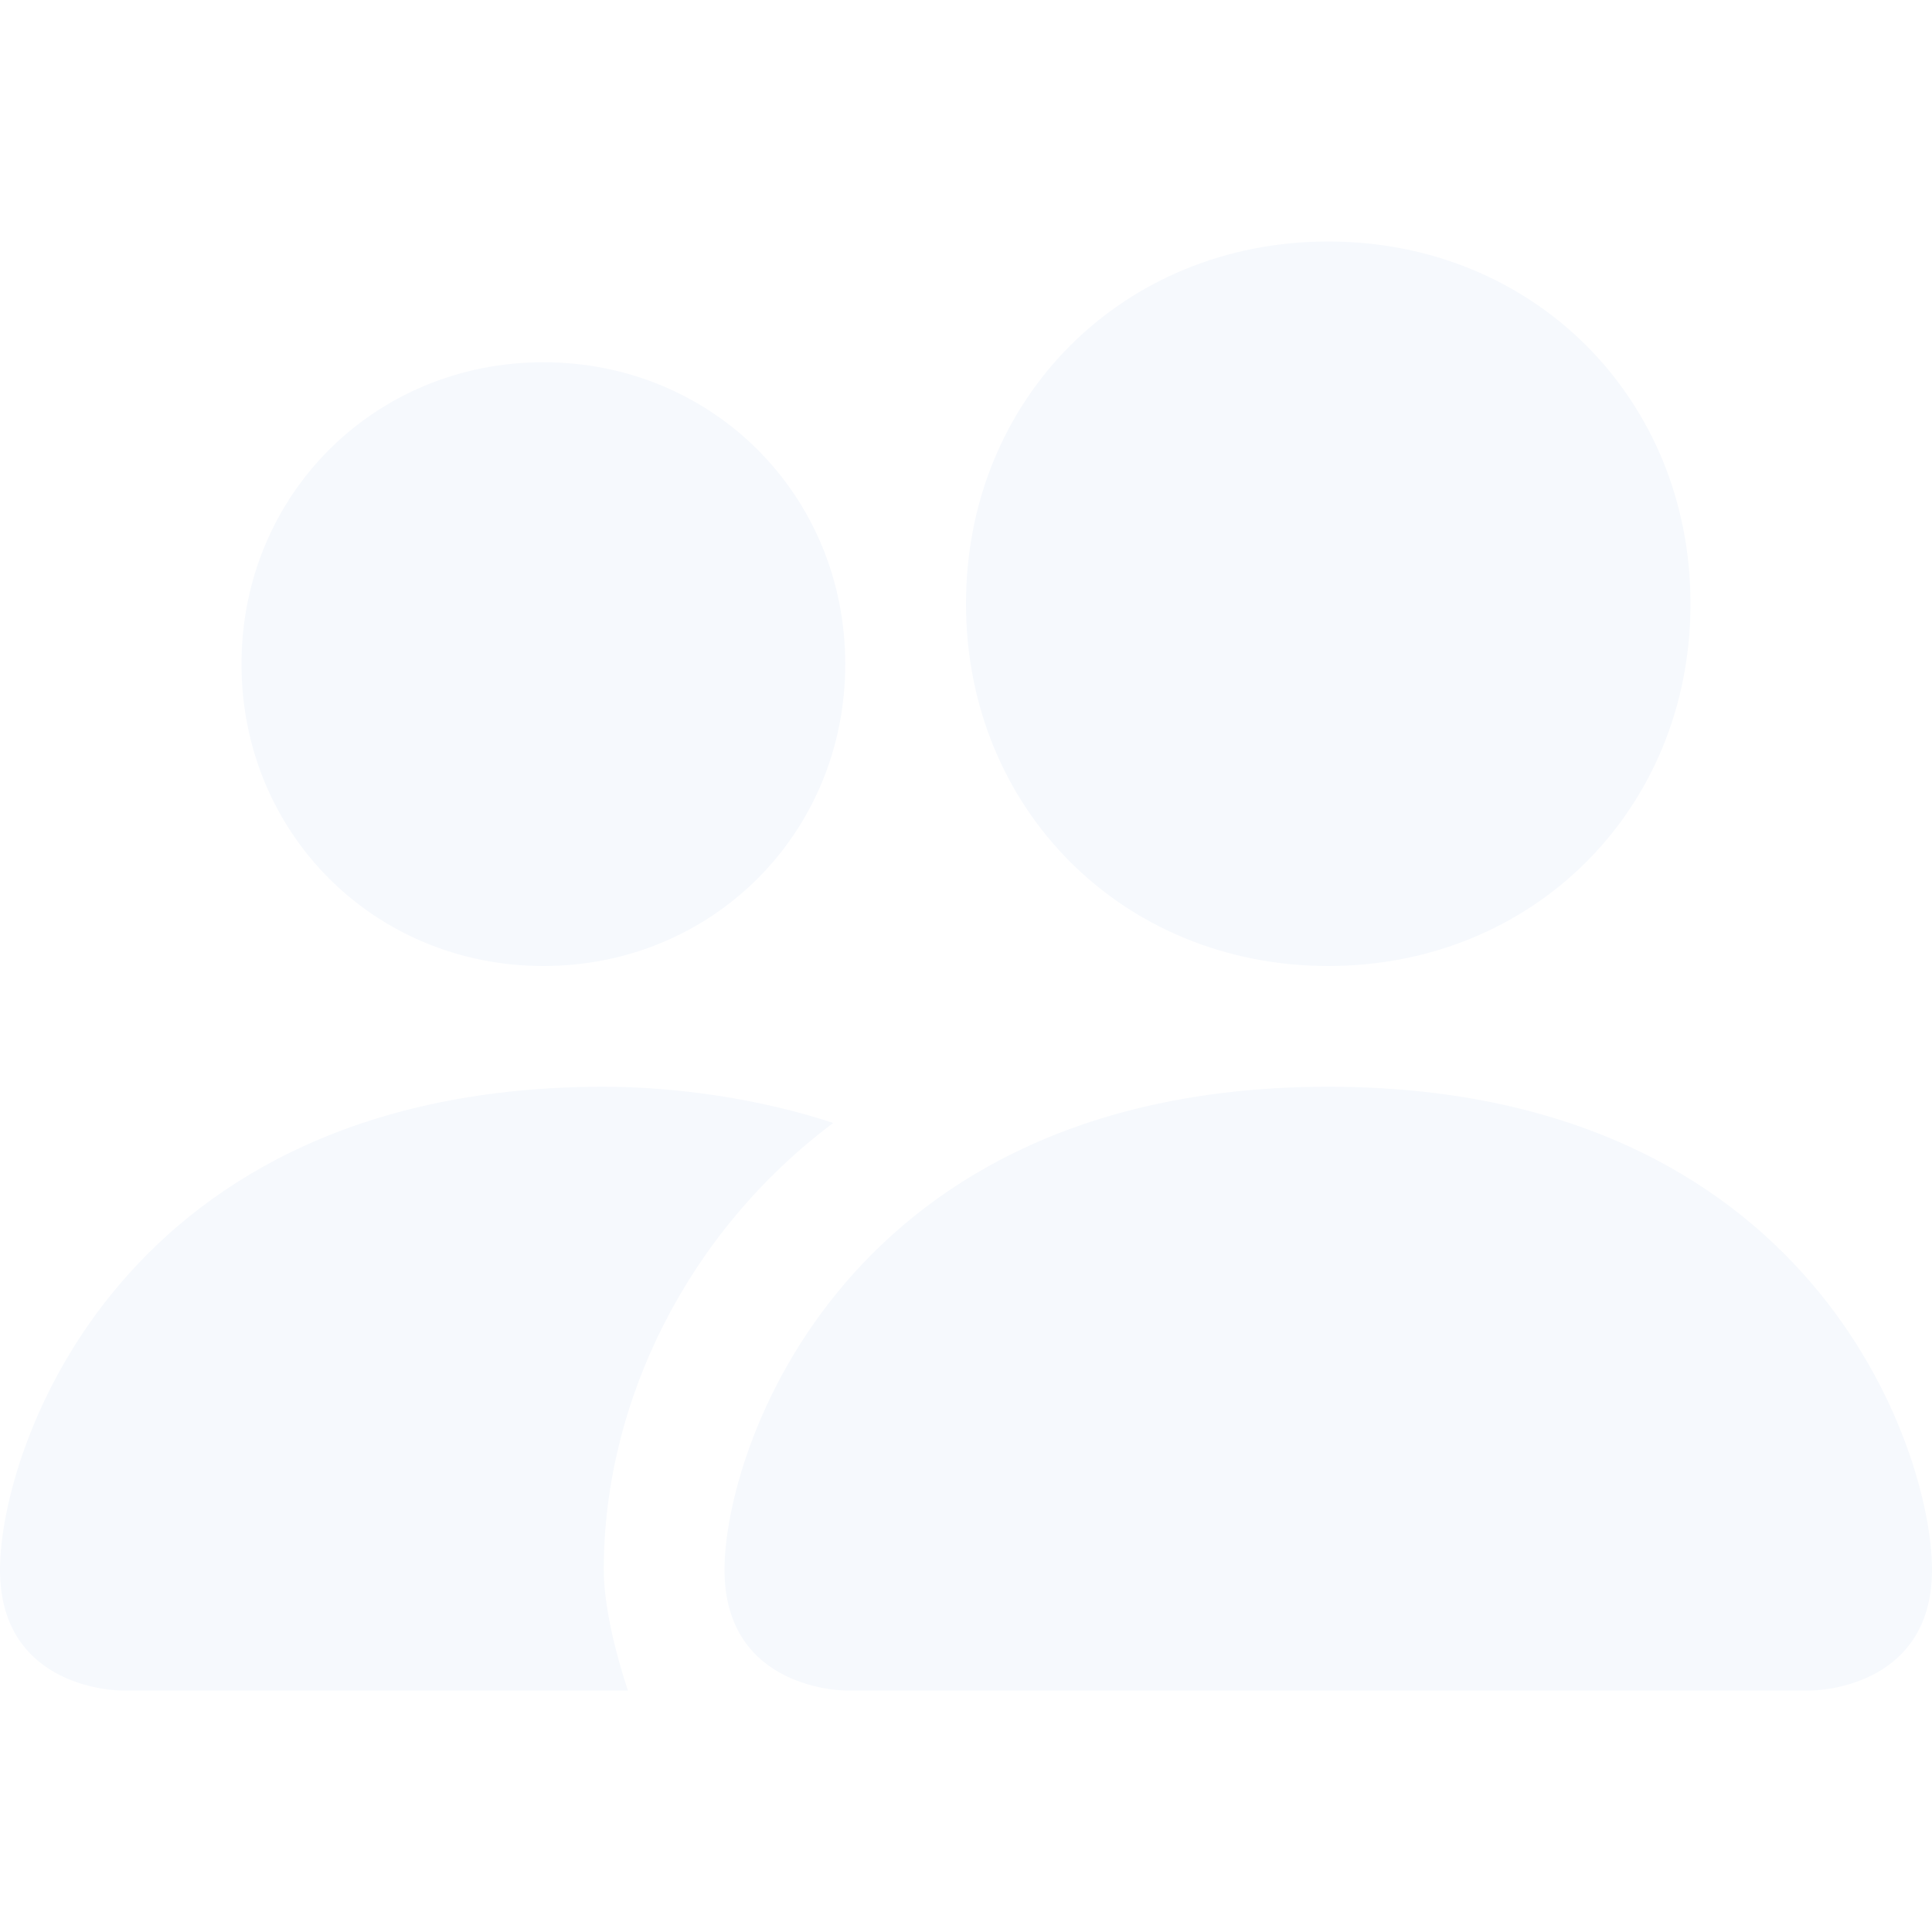
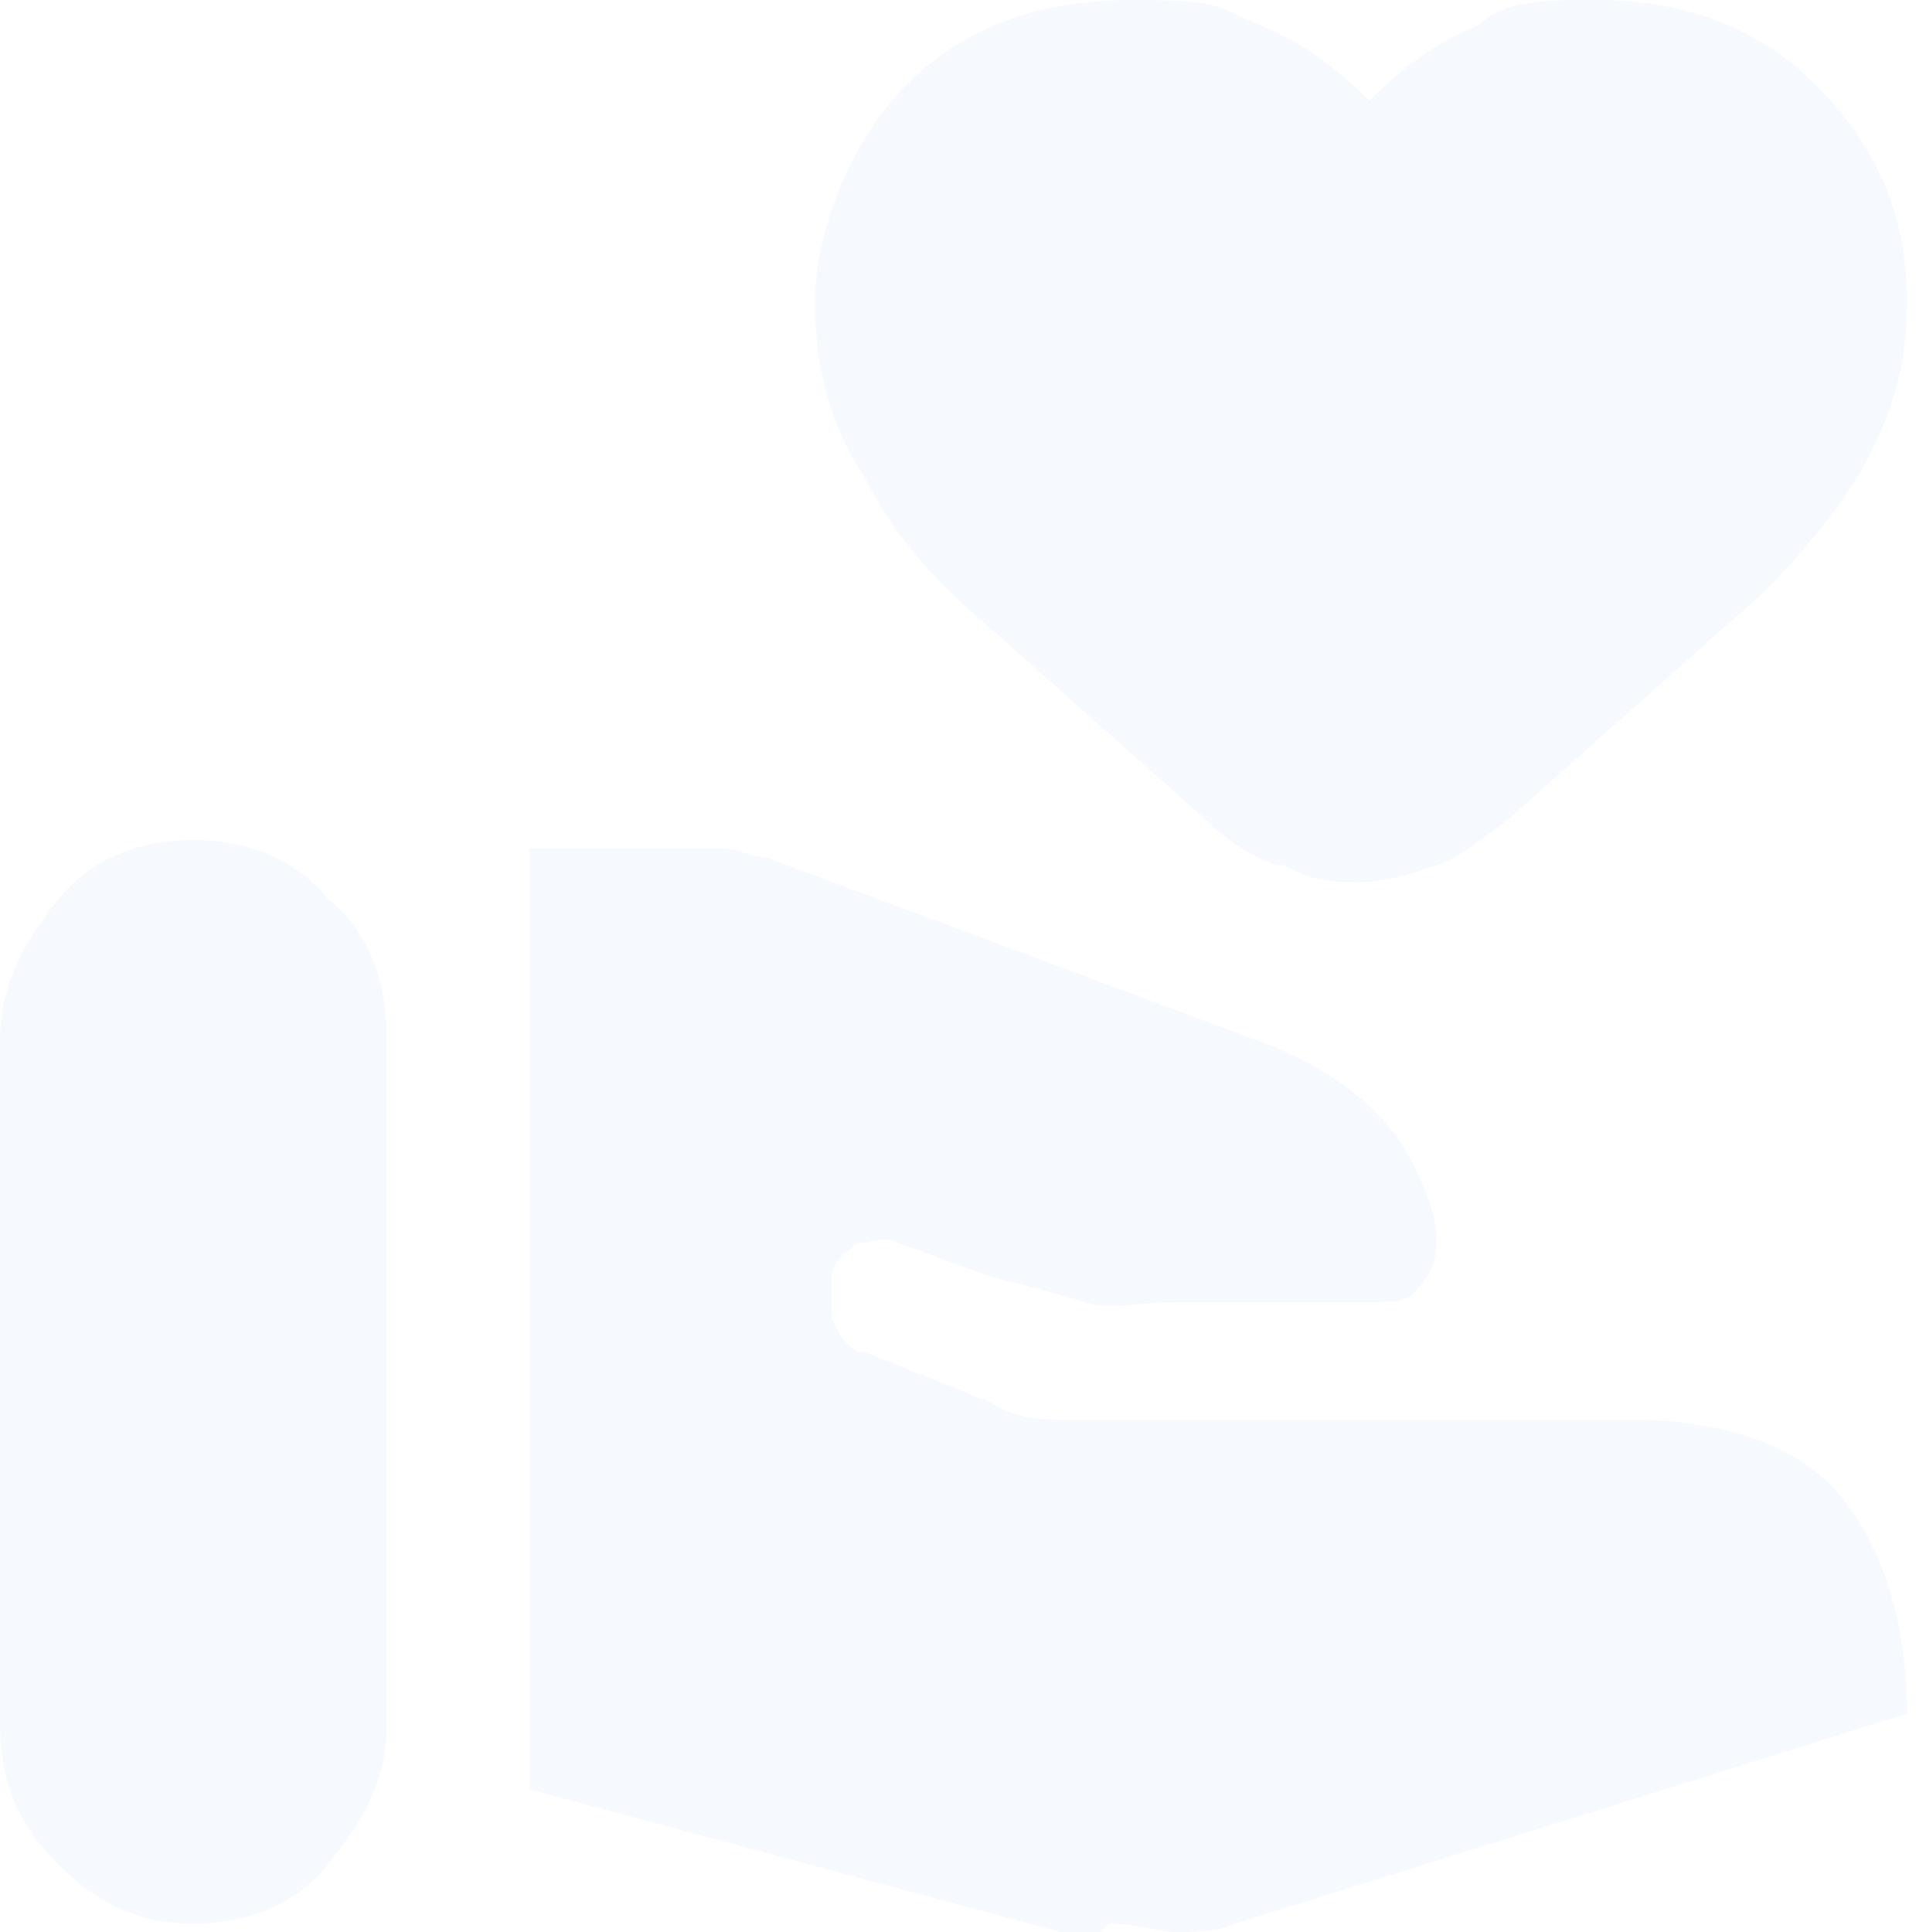
- <svg xmlns="http://www.w3.org/2000/svg" id="Layer_1" version="1.1" viewBox="0 0 16 16">
+ <svg xmlns="http://www.w3.org/2000/svg" id="Layer_1" version="1.1" viewBox="0 0 22.8 23">
  <defs>
    <style>
      .st0 {
        fill: #f6f9fd;
      }
    </style>
  </defs>
-   <path class="st0" d="M7,14s-1,0-1-1,1-4,5-4,5,3,5,4-1,1-1,1H7ZM11,8c1.7,0,3-1.3,3-3s-1.3-3-3-3-3,1.3-3,3,1.3,3,3,3M5.2,14c-.1-.3-.2-.7-.2-1,0-1.4.7-2.8,1.9-3.7-.6-.2-1.3-.3-1.9-.3C1,9,0,12,0,13s1,1,1,1h4.2ZM4.5,8c1.4,0,2.5-1.1,2.5-2.5s-1.1-2.5-2.5-2.5-2.5,1.1-2.5,2.5,1.1,2.5,2.5,2.5" />
+   <path class="st0" d="M13.2,22.9c.3,0,.6.1.8.1s.5,0,.7-.1l8-2.5c0-1.1-.3-2-.8-2.6-.5-.6-1.4-.9-2.5-.9h-5.5c-.5,0-.9,0-1.2,0s-.6,0-.9-.2l-1.5-.6c-.2,0-.3-.2-.4-.4,0-.1,0-.3,0-.5,0-.2.2-.3.3-.4.2,0,.3-.1.5,0l1.1.4c.4.1.8.2,1.1.3s.7,0,1.1,0h2.3c.3,0,.5,0,.6-.2.2-.2.2-.4.2-.6s-.2-.8-.5-1.2c-.3-.4-.8-.8-1.6-1.1l-5.9-2.2c-.2,0-.3-.1-.5-.1s-.3,0-.4,0h-1.9v11.2s6.7,1.8,6.7,1.8ZM0,20.5c0,.7.2,1.2.7,1.7.5.5,1,.7,1.6.7.6,0,1.2-.2,1.6-.7.4-.5.7-1,.7-1.6v-8.3c0-.6-.2-1.2-.7-1.6-.4-.5-1-.7-1.6-.7s-1.2.2-1.6.7c-.4.5-.7,1-.7,1.7v8.3ZM15.2,10.3c-.3-.1-.6-.3-.8-.5l-2.7-2.4c-.6-.5-1.1-1.1-1.4-1.7-.4-.6-.6-1.3-.6-2.1s.4-1.9,1.1-2.6c.7-.7,1.6-1,2.7-1s1,.1,1.5.3c.5.2.9.5,1.3.9.4-.4.8-.7,1.3-.9C17.9,0,18.4,0,19,0c1,0,1.9.3,2.6,1,.7.7,1.1,1.5,1.1,2.6,0,.8-.2,1.4-.6,2.1-.4.6-.9,1.2-1.5,1.7l-2.7,2.4c-.3.2-.5.4-.8.5s-.6.2-.9.2c-.3,0-.6,0-.9-.2Z" />
</svg>
